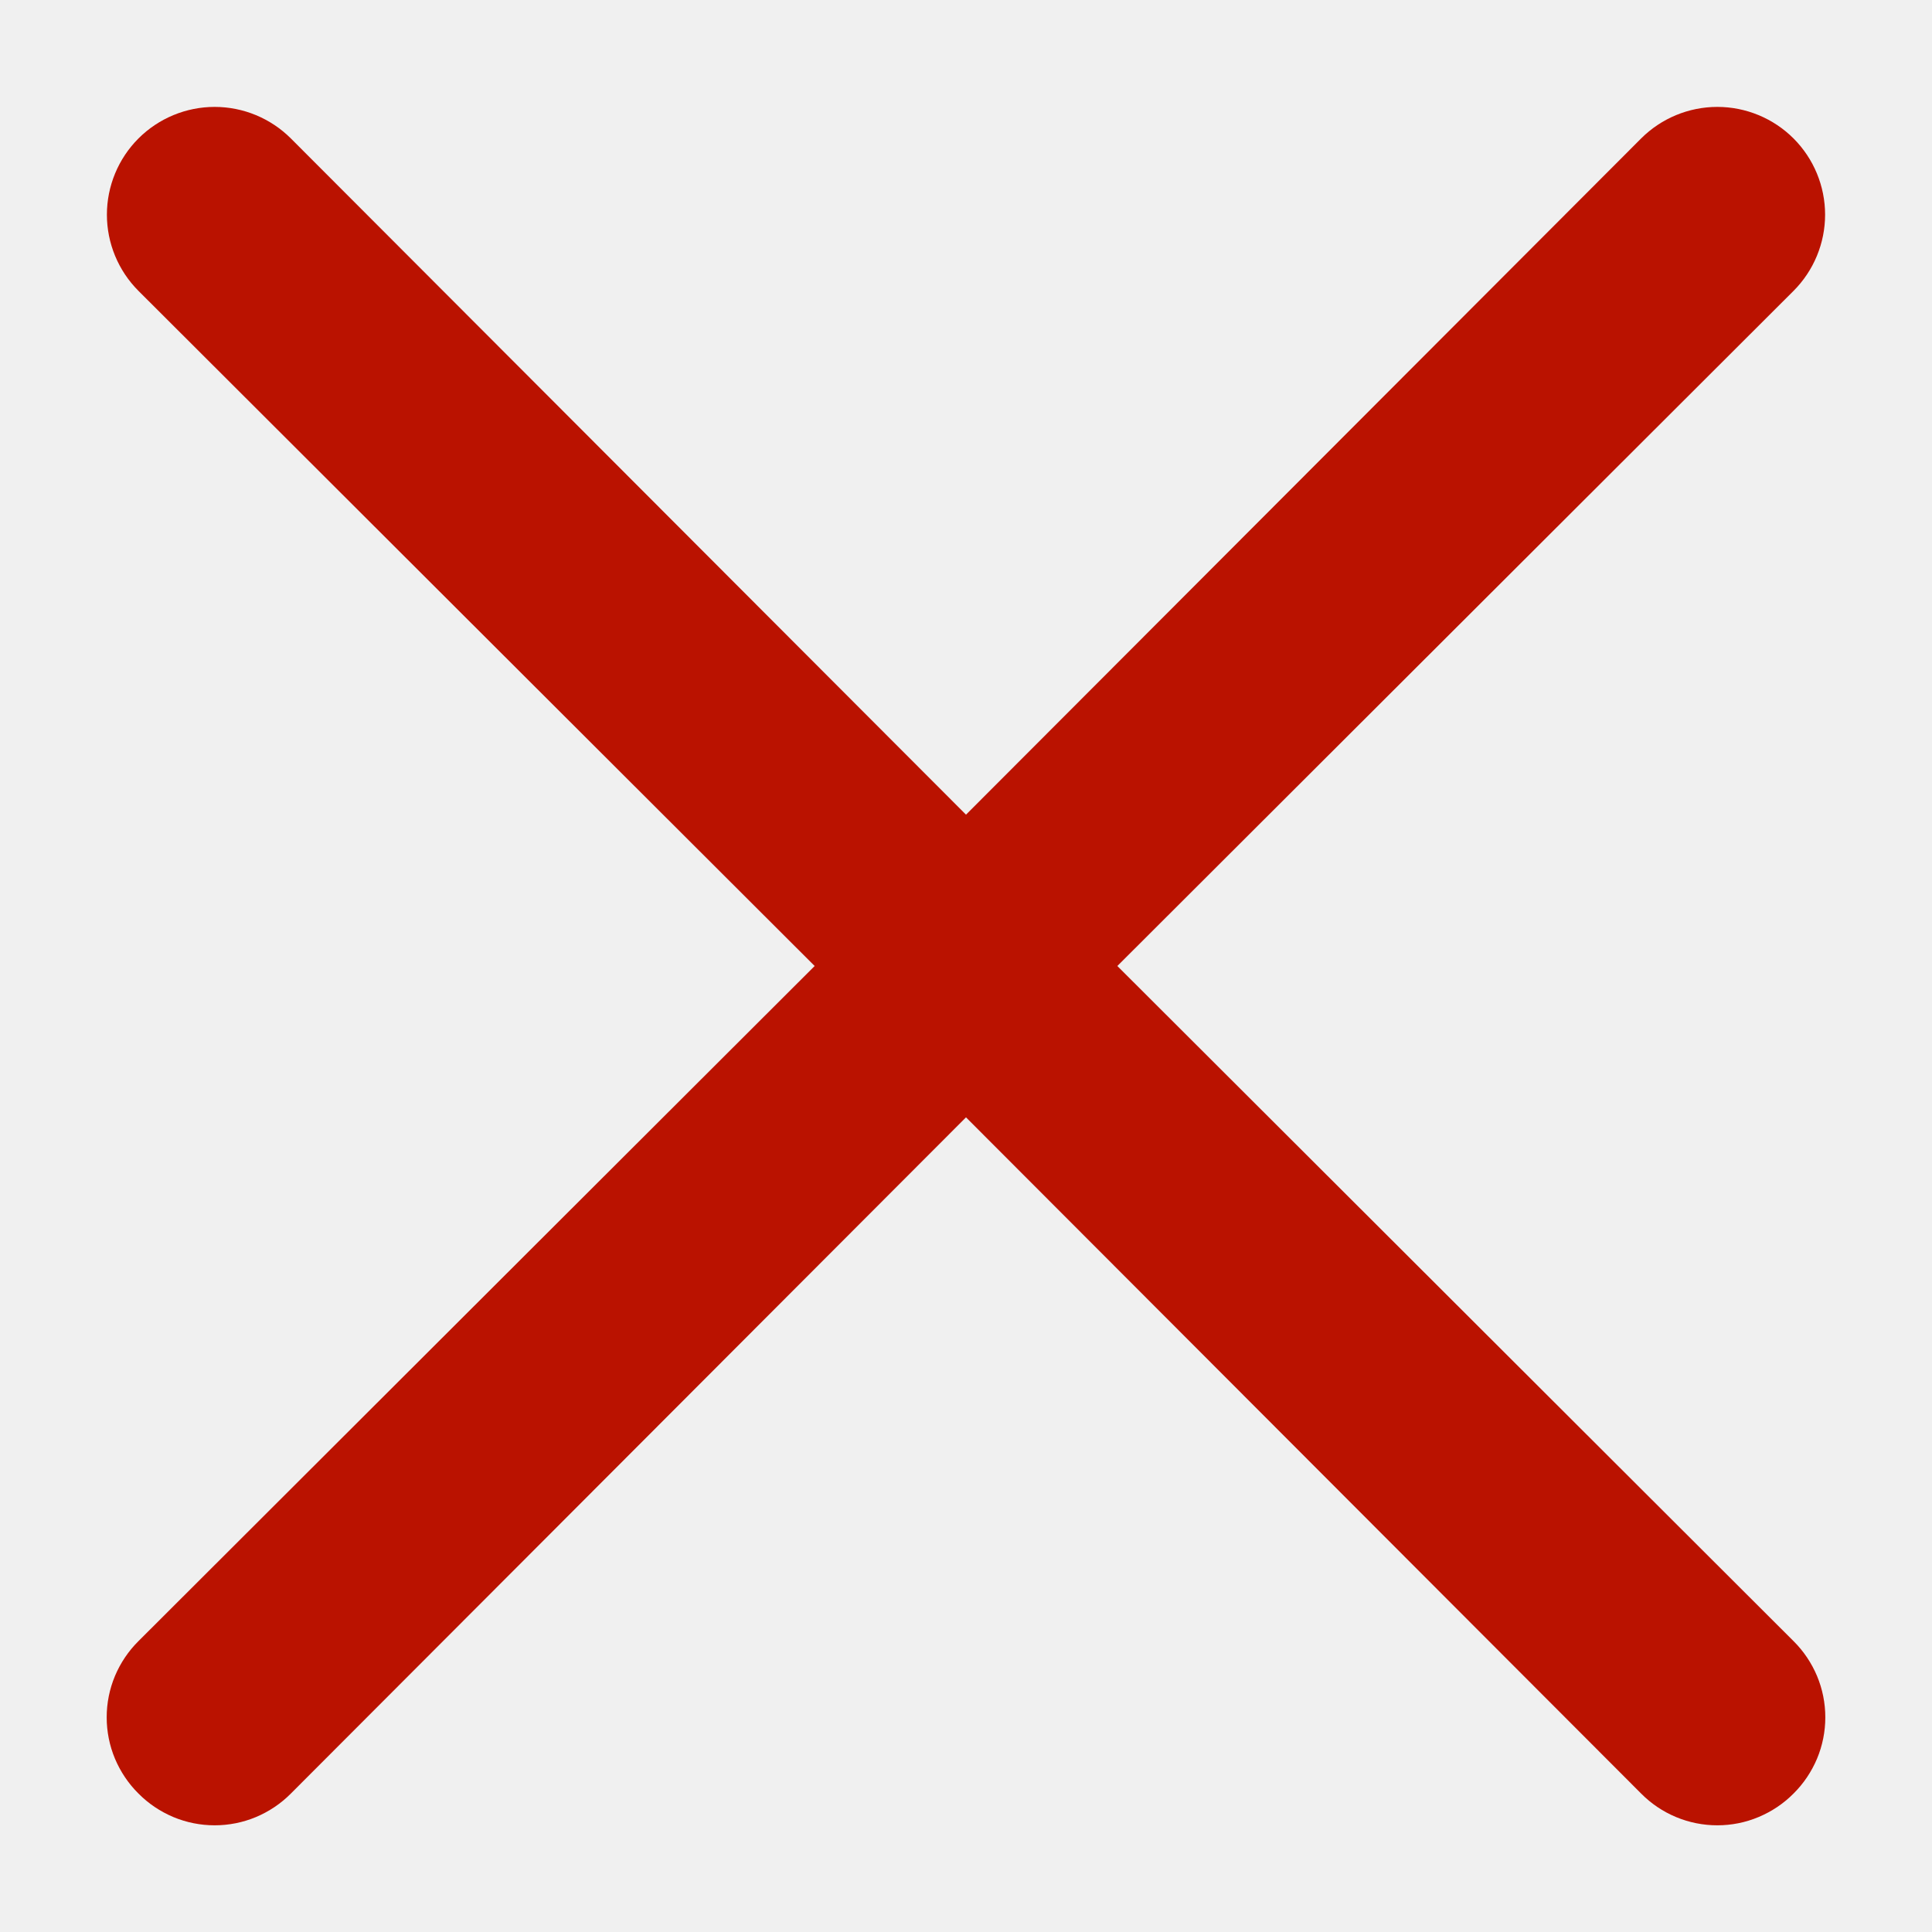
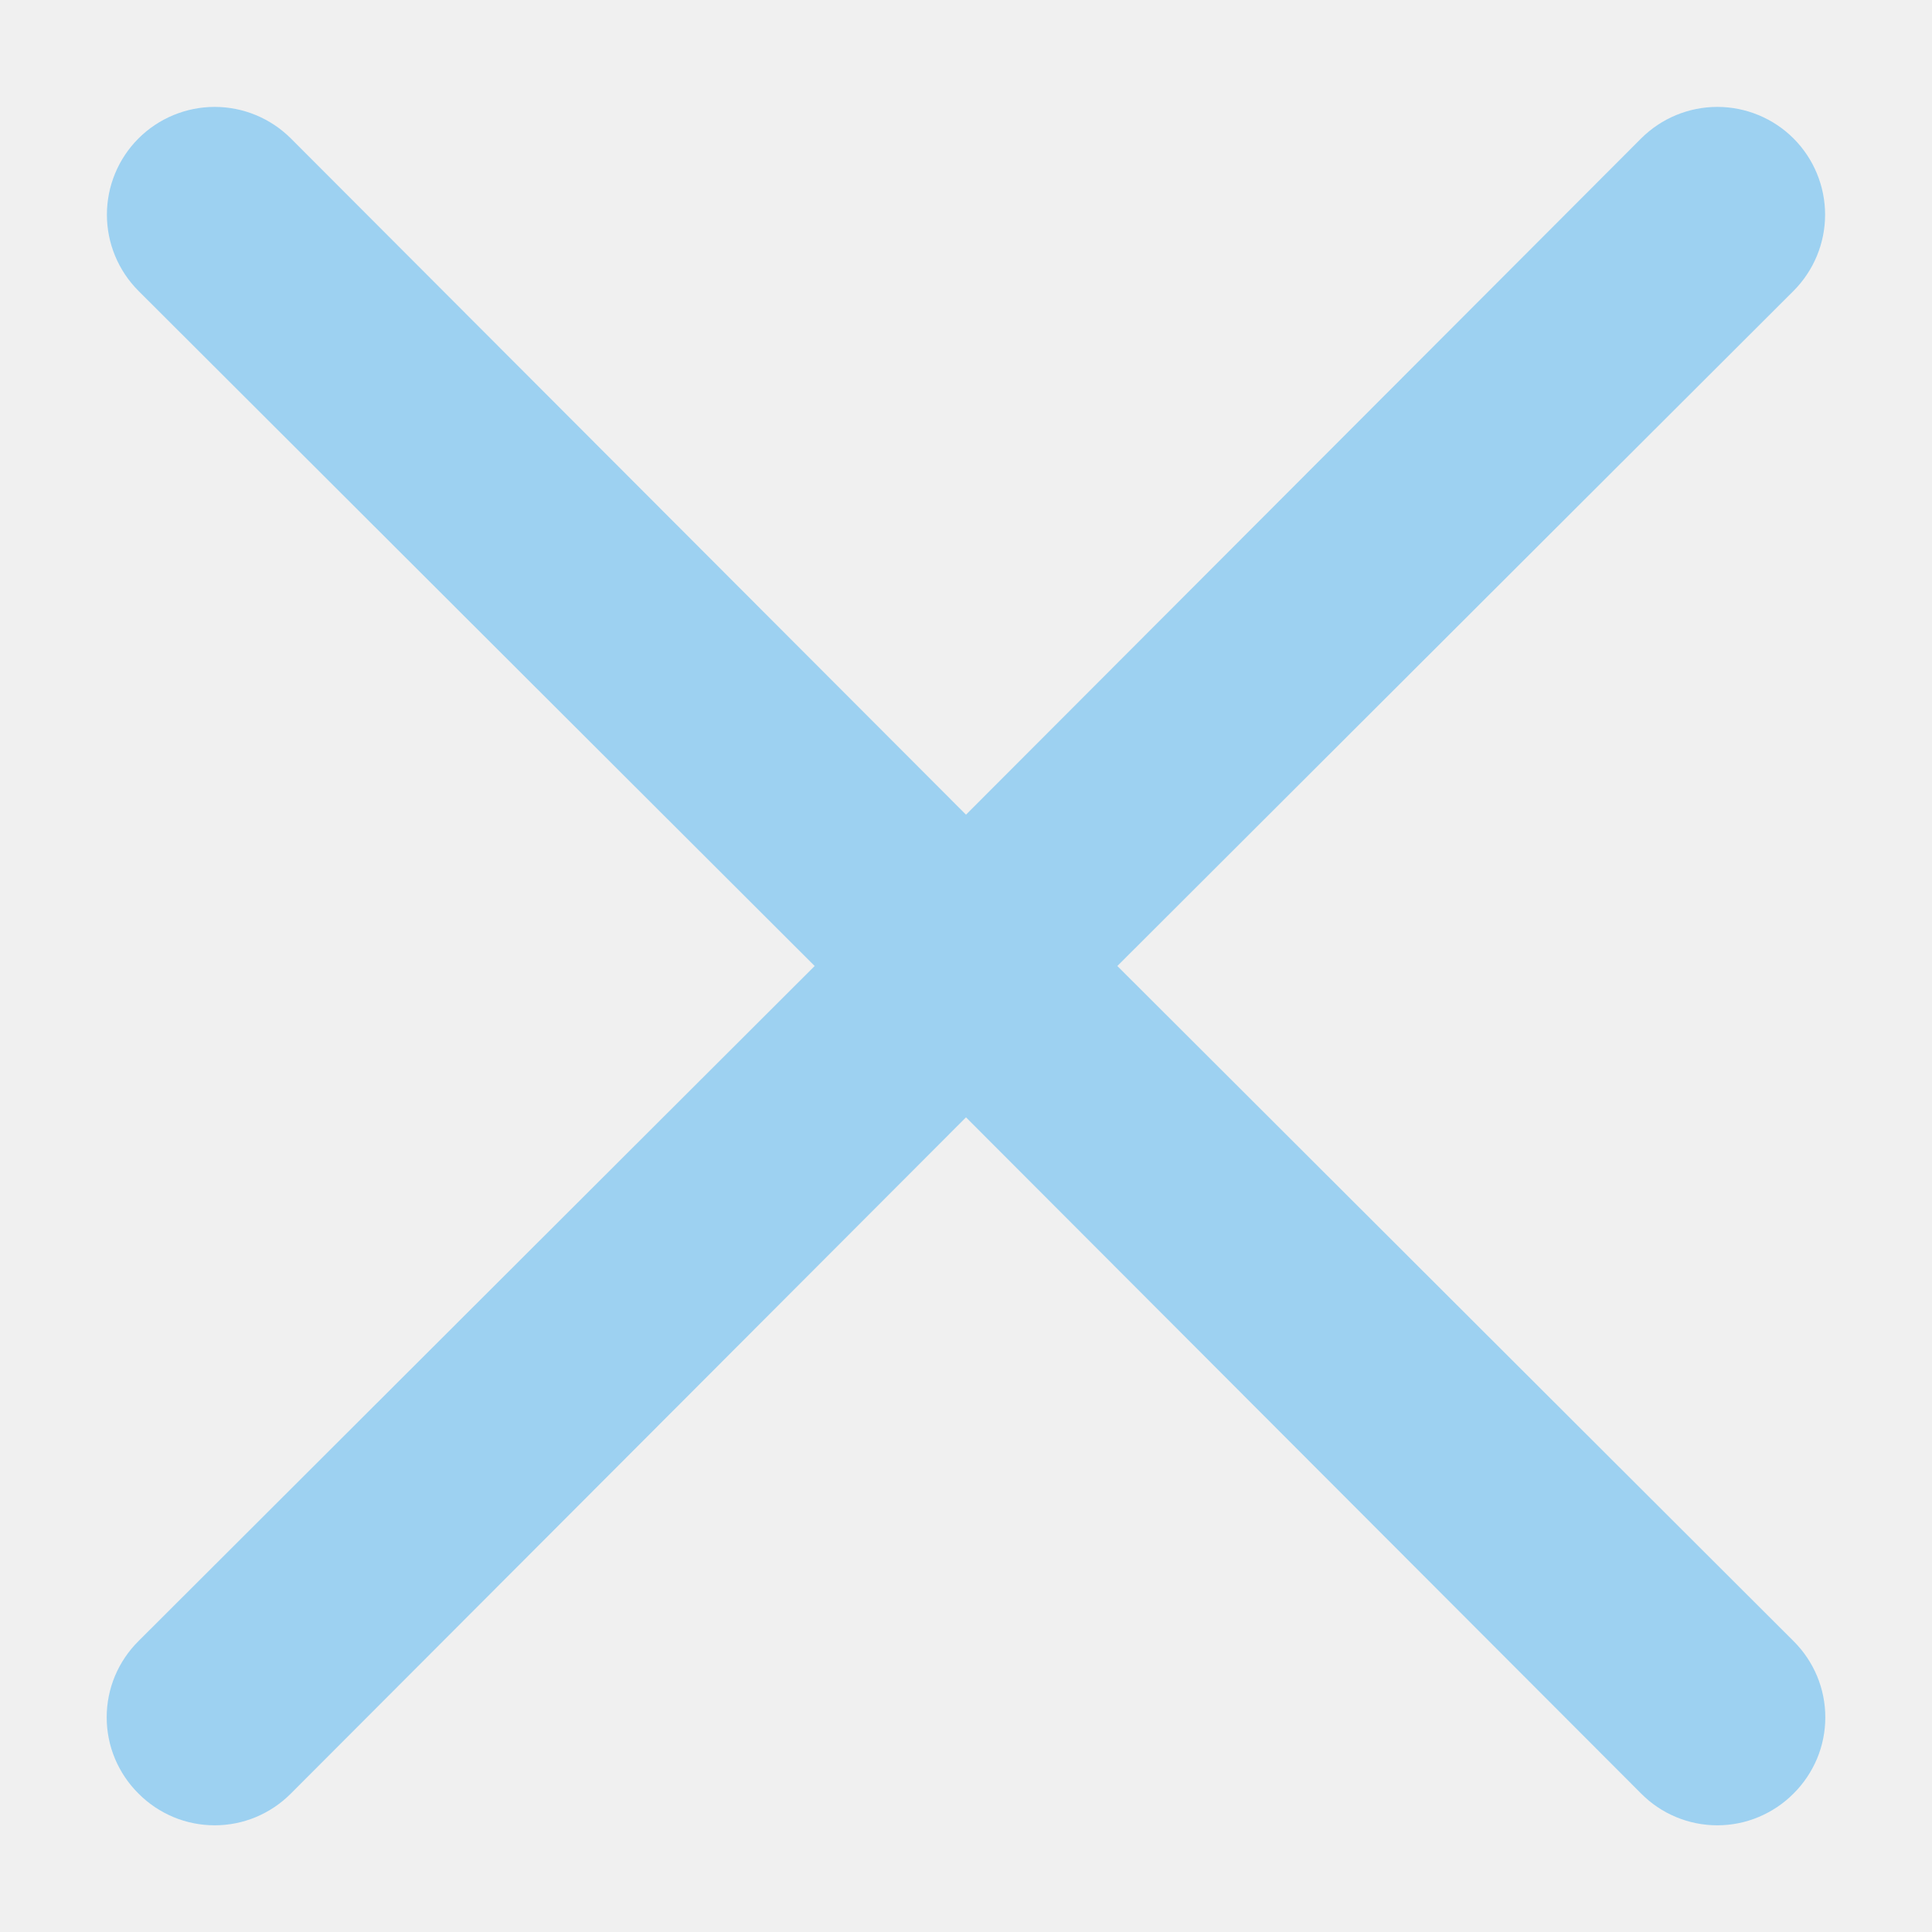
<svg xmlns="http://www.w3.org/2000/svg" width="18" height="18" viewBox="0 0 18 18" fill="#FFF">
-   <path d="M10.41 9L16.71 2.71C16.898 2.522 17.004 2.266 17.004 2C17.004 1.734 16.898 1.478 16.71 1.29C16.522 1.102 16.266 0.996 16 0.996C15.734 0.996 15.478 1.102 15.29 1.29L9 7.59L2.71 1.29C2.522 1.102 2.266 0.996 2 0.996C1.734 0.996 1.478 1.102 1.29 1.29C1.102 1.478 0.996 1.734 0.996 2C0.996 2.266 1.102 2.522 1.29 2.71L7.59 9L1.29 15.29C1.196 15.383 1.122 15.494 1.071 15.615C1.02 15.737 0.994 15.868 0.994 16C0.994 16.132 1.02 16.263 1.071 16.385C1.122 16.506 1.196 16.617 1.29 16.71C1.383 16.804 1.494 16.878 1.615 16.929C1.737 16.98 1.868 17.006 2 17.006C2.132 17.006 2.263 16.98 2.385 16.929C2.506 16.878 2.617 16.804 2.71 16.71L9 10.41L15.29 16.71C15.383 16.804 15.493 16.878 15.615 16.929C15.737 16.98 15.868 17.006 16 17.006C16.132 17.006 16.263 16.98 16.384 16.929C16.506 16.878 16.617 16.804 16.71 16.71C16.804 16.617 16.878 16.506 16.929 16.385C16.98 16.263 17.006 16.132 17.006 16C17.006 15.868 16.98 15.737 16.929 15.615C16.878 15.494 16.804 15.383 16.71 15.29L10.41 9Z" fill="#BA1200" />
+   <path d="M10.41 9L16.71 2.71C16.898 2.522 17.004 2.266 17.004 2C17.004 1.734 16.898 1.478 16.71 1.29C16.522 1.102 16.266 0.996 16 0.996C15.734 0.996 15.478 1.102 15.29 1.29L9 7.59L2.71 1.29C2.522 1.102 2.266 0.996 2 0.996C1.734 0.996 1.478 1.102 1.29 1.29C1.102 1.478 0.996 1.734 0.996 2C0.996 2.266 1.102 2.522 1.29 2.71L7.59 9L1.29 15.29C1.196 15.383 1.122 15.494 1.071 15.615C1.02 15.737 0.994 15.868 0.994 16C0.994 16.132 1.02 16.263 1.071 16.385C1.122 16.506 1.196 16.617 1.29 16.71C1.383 16.804 1.494 16.878 1.615 16.929C1.737 16.98 1.868 17.006 2 17.006C2.132 17.006 2.263 16.98 2.385 16.929C2.506 16.878 2.617 16.804 2.71 16.71L9 10.41L15.29 16.71C15.383 16.804 15.493 16.878 15.615 16.929C15.737 16.98 15.868 17.006 16 17.006C16.132 17.006 16.263 16.98 16.384 16.929C16.506 16.878 16.617 16.804 16.71 16.71C16.804 16.617 16.878 16.506 16.929 16.385C16.98 16.263 17.006 16.132 17.006 16C17.006 15.868 16.98 15.737 16.929 15.615C16.878 15.494 16.804 15.383 16.71 15.29L10.41 9Z" fill="#9DD1F1" />
</svg>
